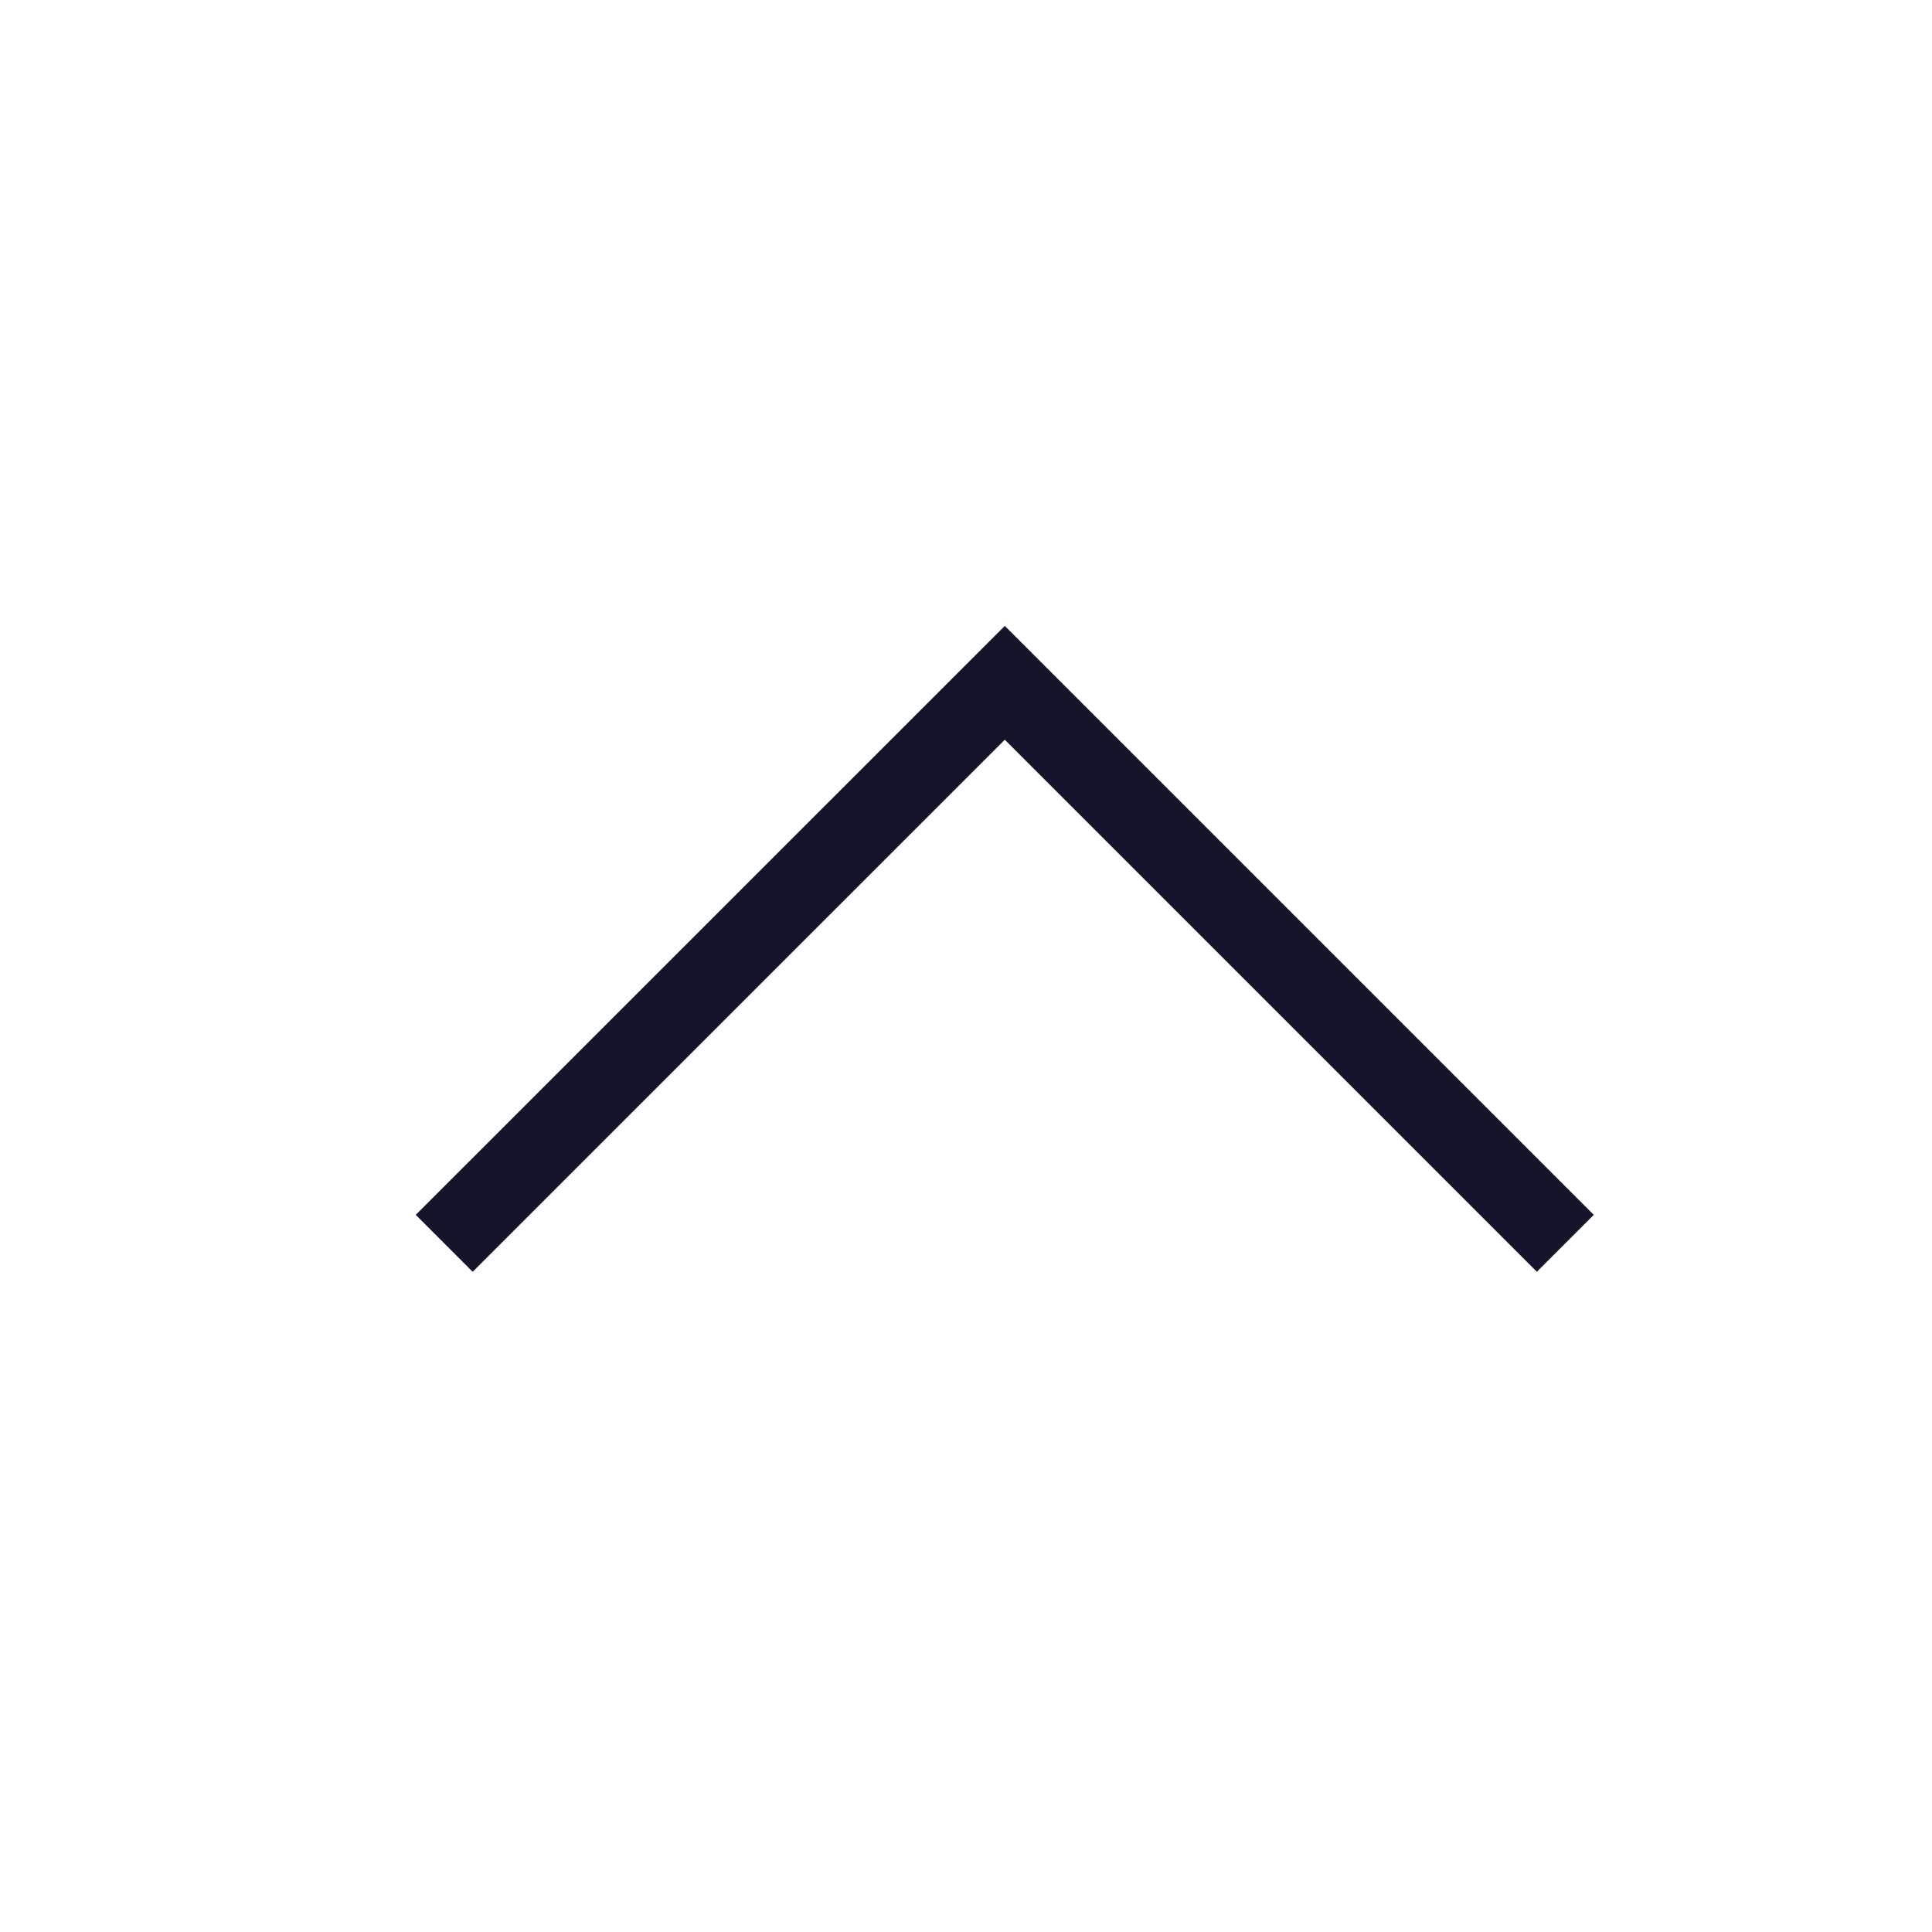
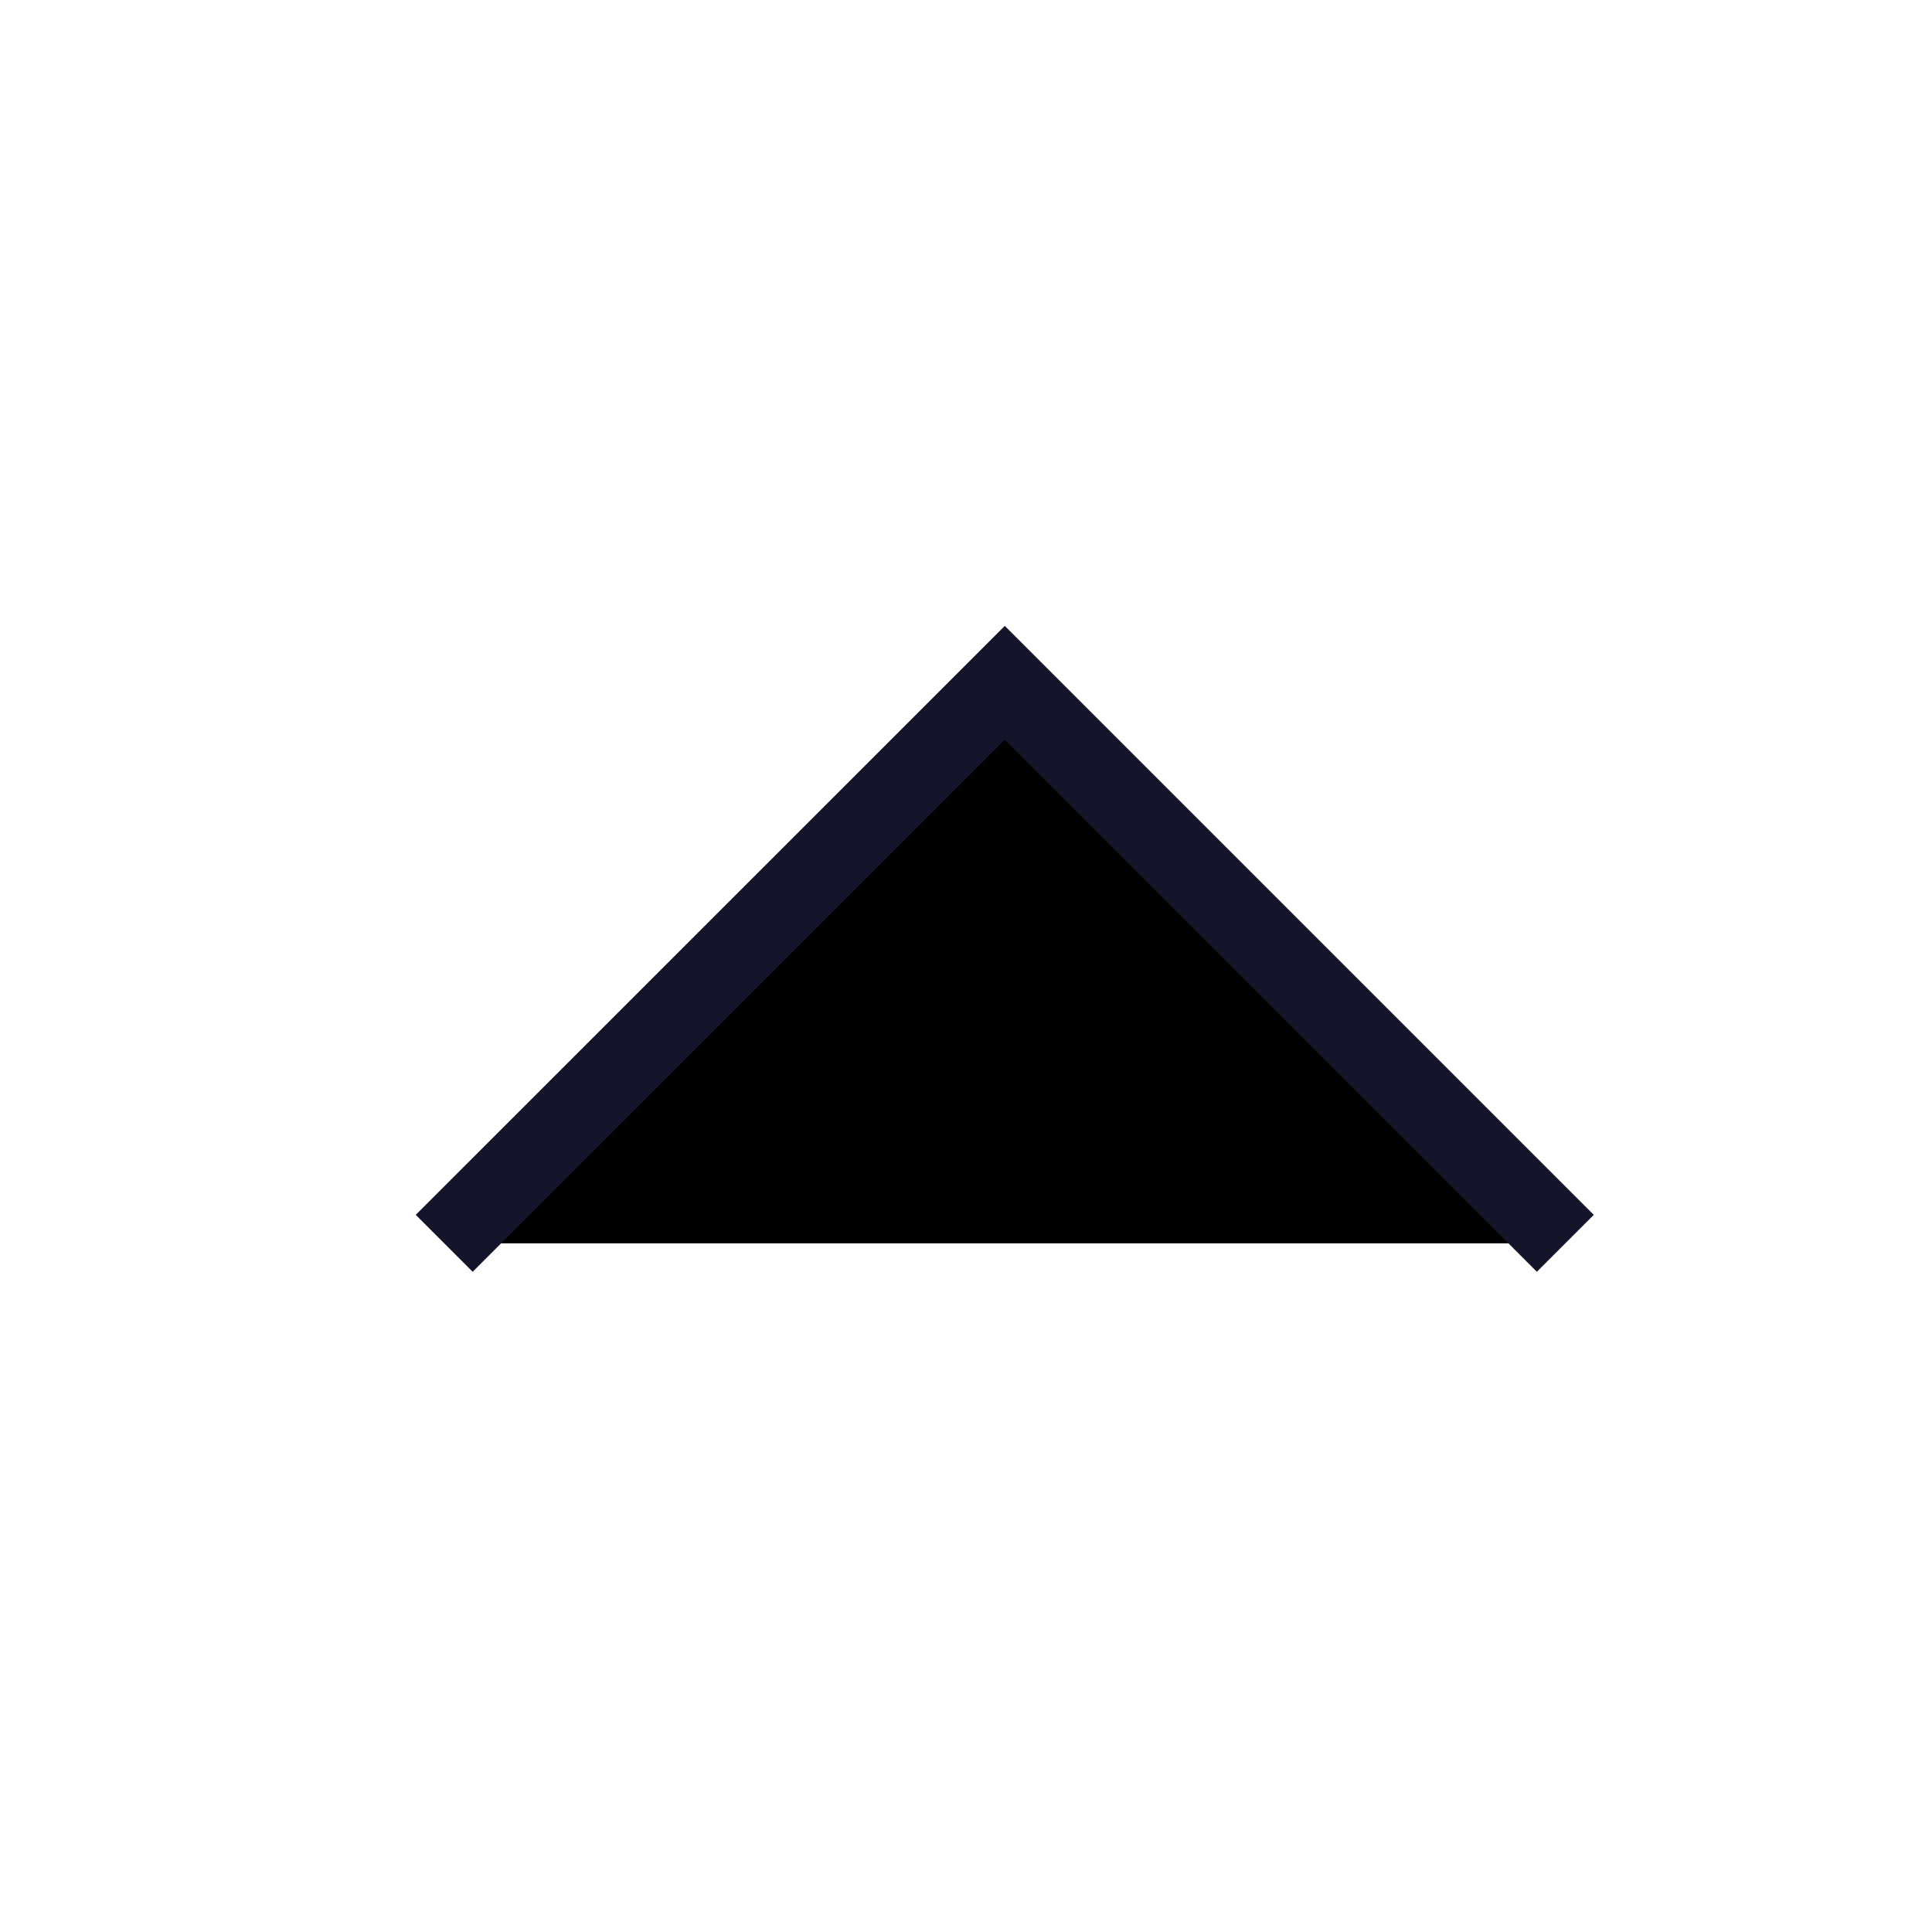
- <svg xmlns="http://www.w3.org/2000/svg" width="24" height="24" viewBox="0 0 24 24" fill="none">
+ <svg xmlns="http://www.w3.org/2000/svg" width="24" height="24" viewBox="0 0 24 24" fill="currentColor">
  <g id="Up">
    <path id="Forward" d="M5.518 15.445L12.482 8.482L19.445 15.445" stroke="#14142B" />
  </g>
</svg>
